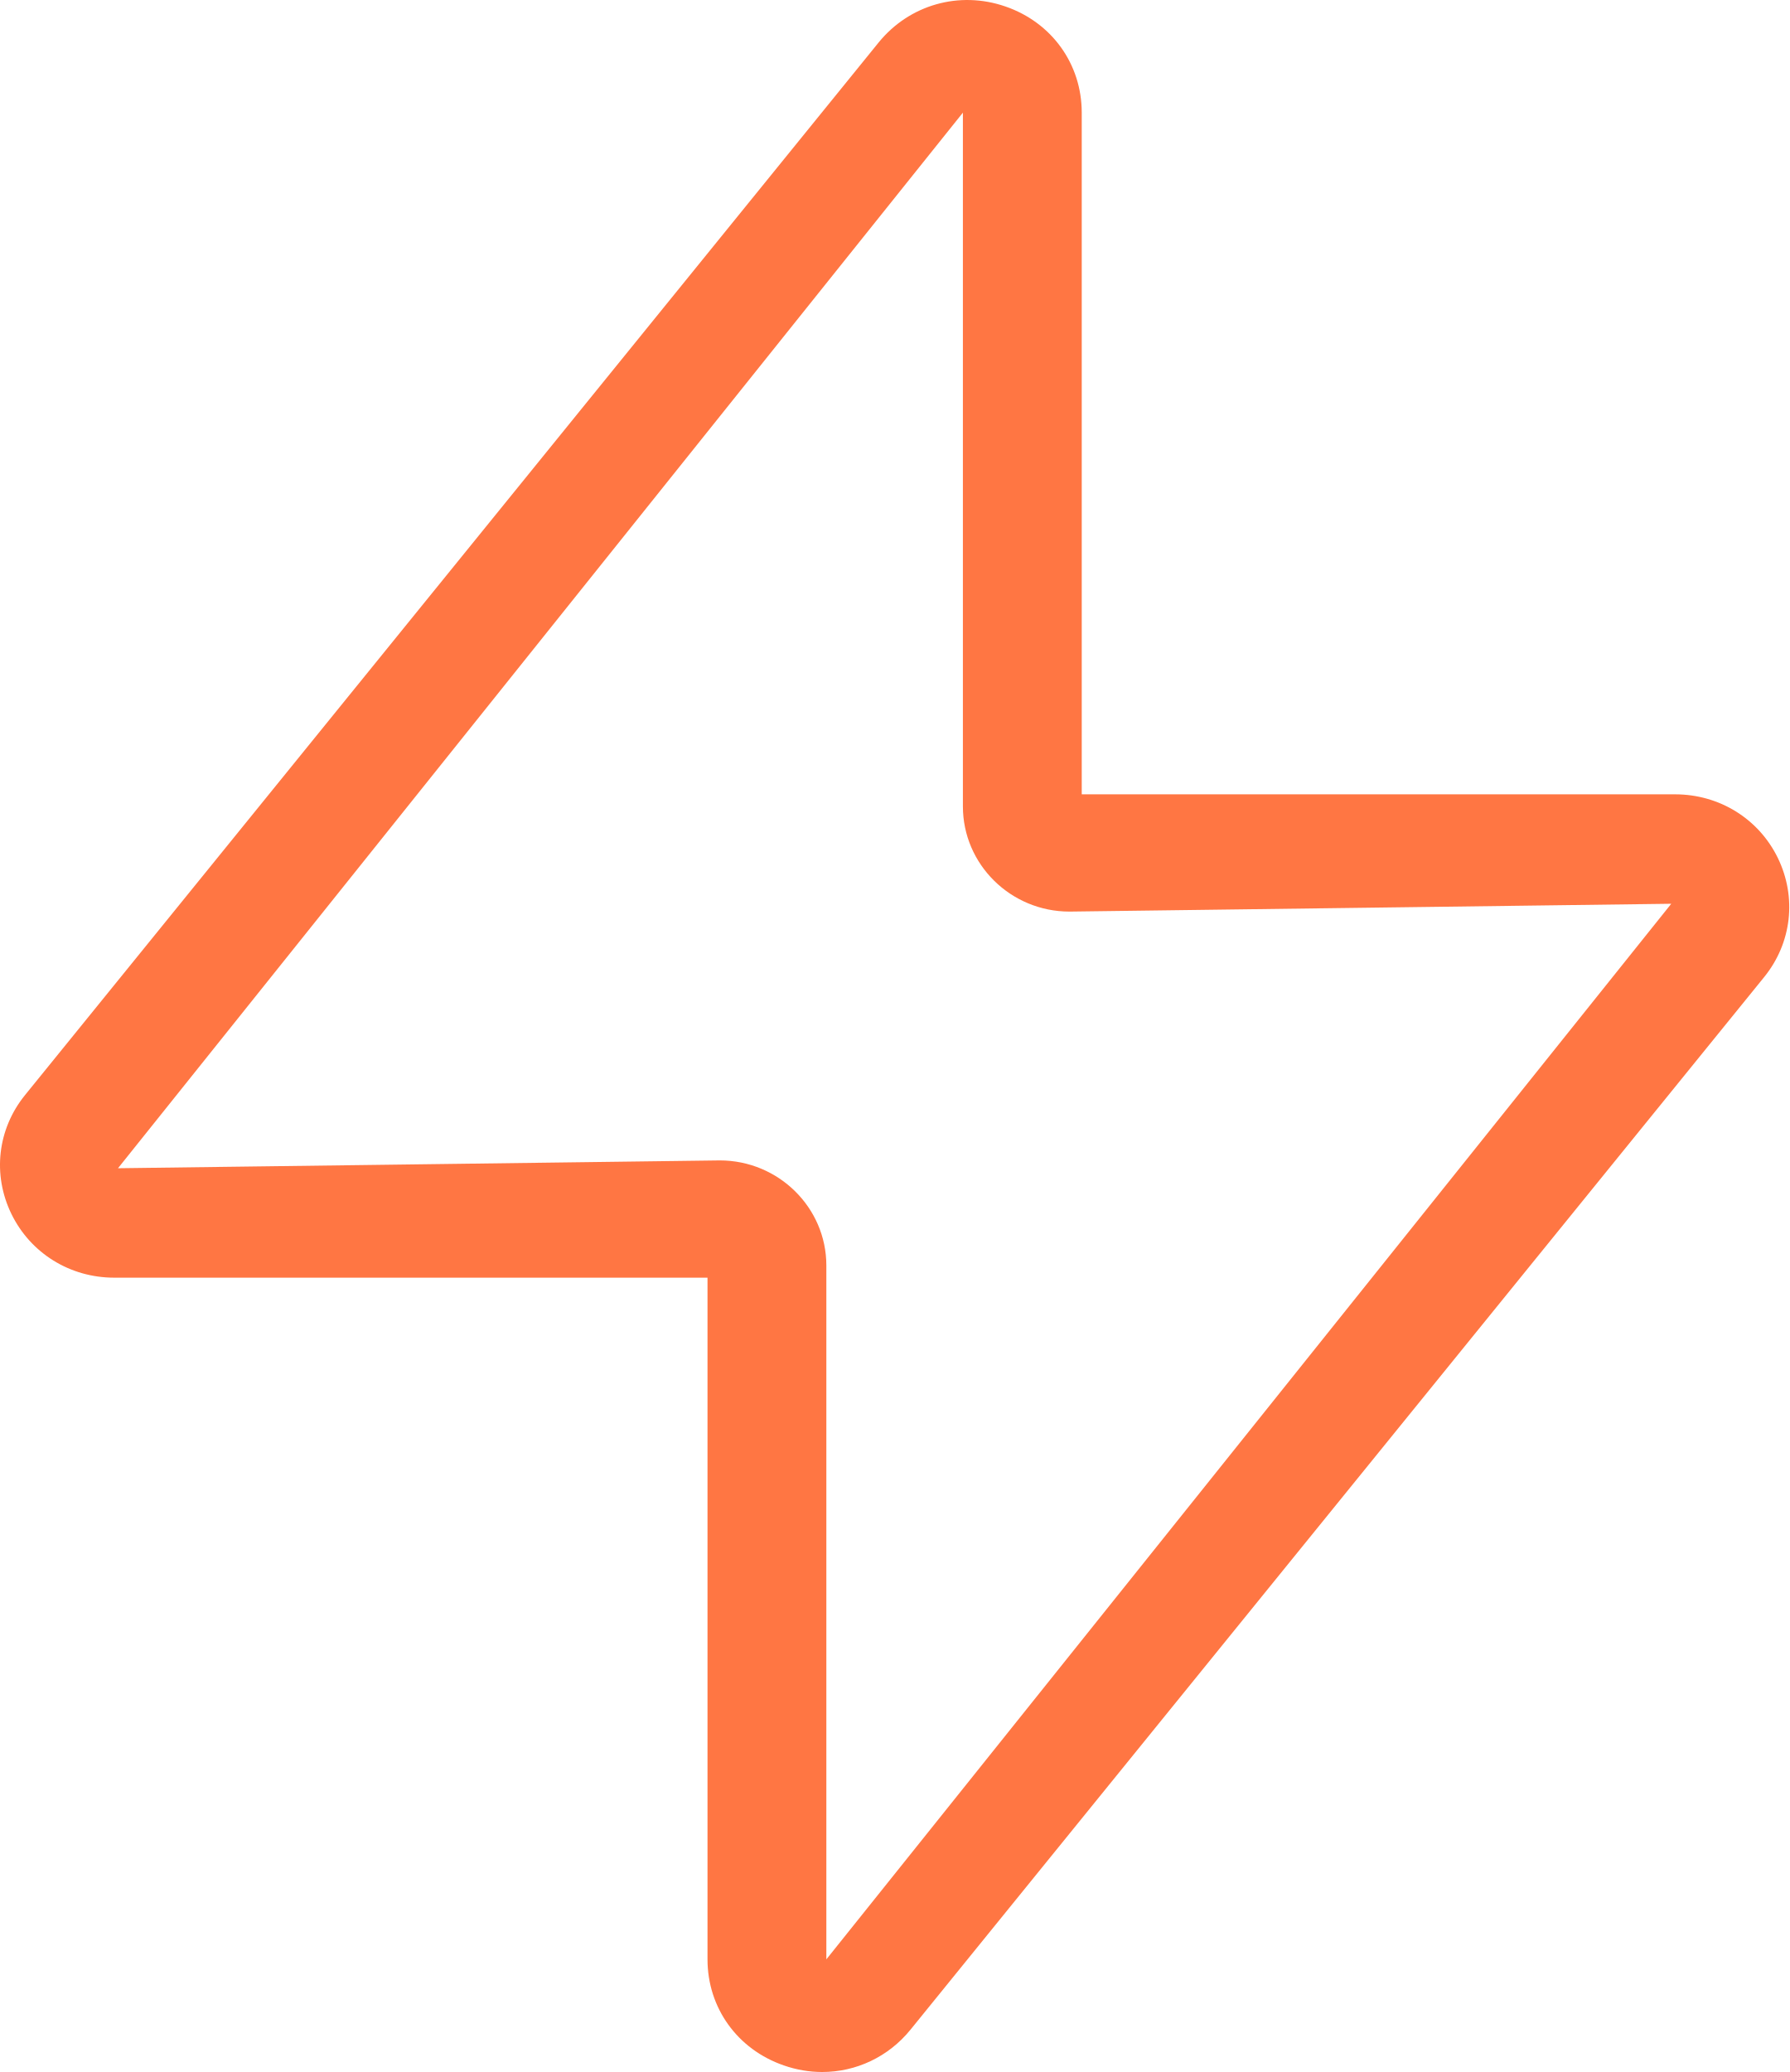
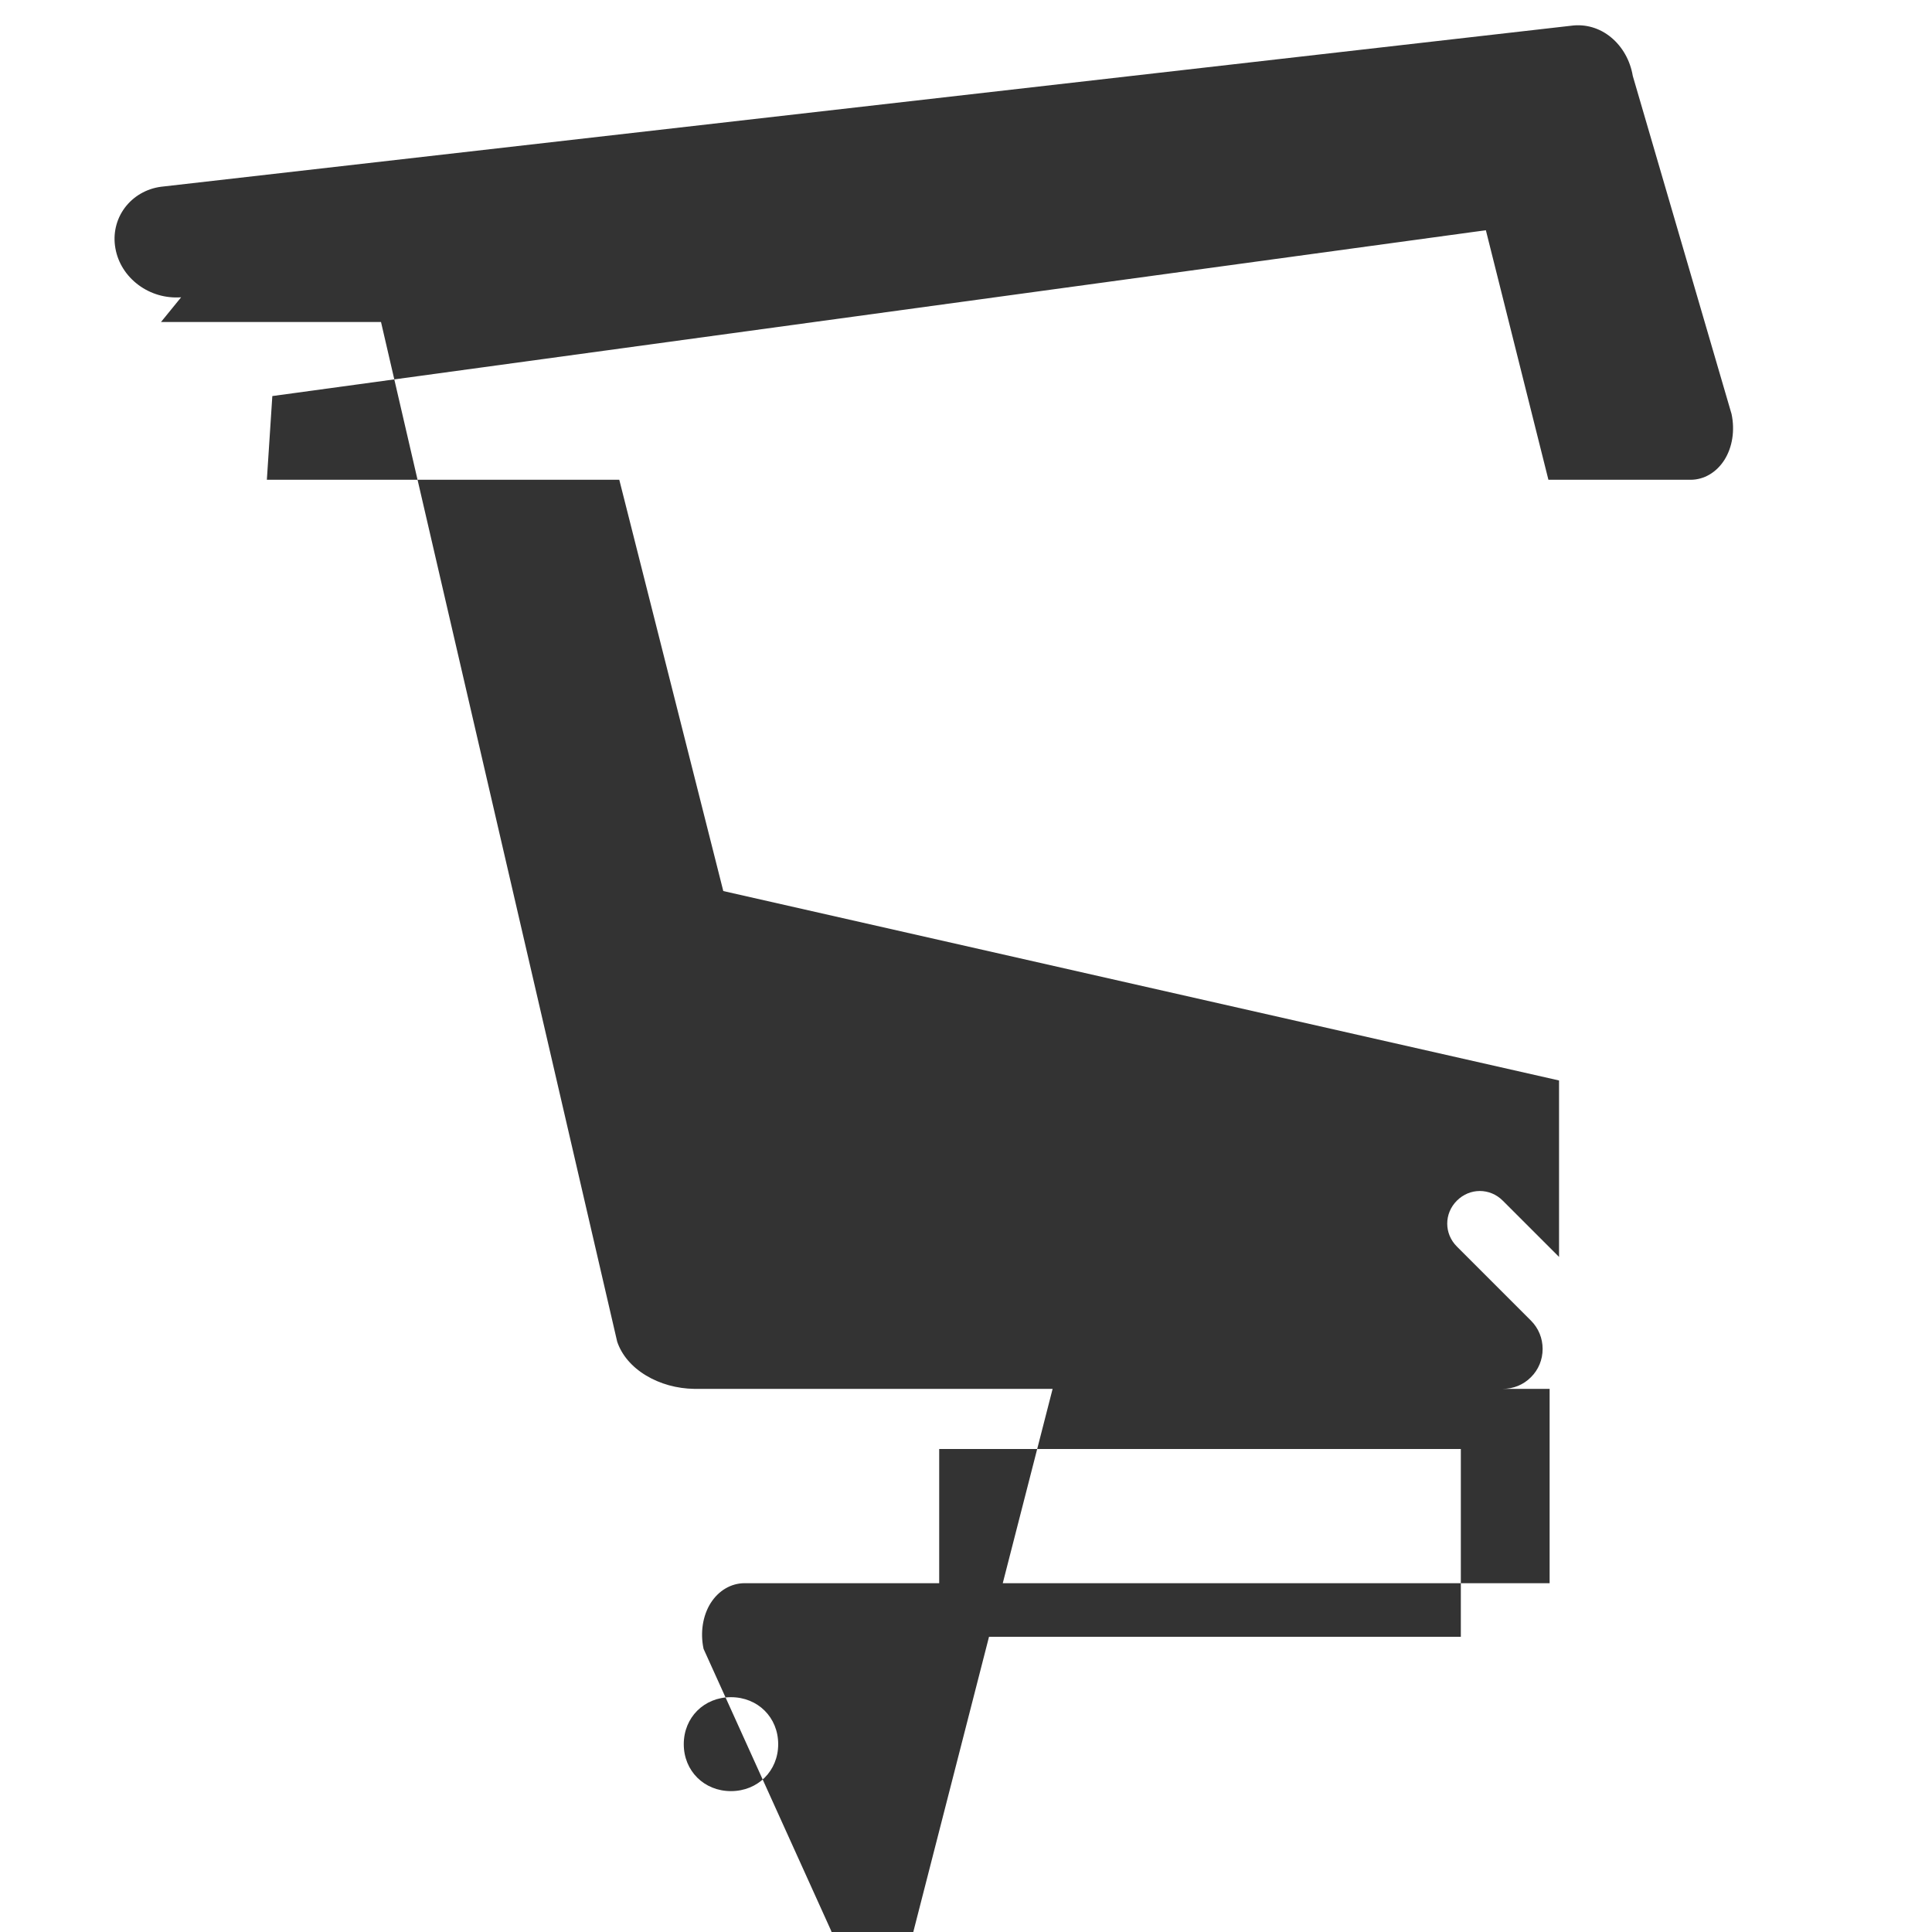
- <svg xmlns="http://www.w3.org/2000/svg" width="19" height="22" viewBox="0 0 19 22" fill="none">
-   <path fill-rule="evenodd" clip-rule="evenodd" d="M8.775 20.804V13.437C8.775 12.822 8.267 12.321 7.643 12.321L1.253 12.404L10.225 1.196V8.562C10.225 9.178 10.733 9.679 11.357 9.679L17.747 9.596L8.775 20.804ZM18.879 9.11C18.676 8.693 18.257 8.434 17.788 8.434H11.487V1.196C11.487 0.681 11.17 0.239 10.677 0.069C10.186 -0.101 9.657 0.05 9.331 0.45L0.266 11.627C-0.027 11.988 -0.082 12.472 0.121 12.889C0.324 13.306 0.743 13.566 1.212 13.566H7.513V20.804C7.513 21.318 7.83 21.76 8.323 21.93C8.457 21.977 8.595 22 8.731 22C9.089 22 9.433 21.841 9.669 21.55L18.734 10.374C19.027 10.012 19.082 9.528 18.879 9.11Z" fill="#FF7643" />
+ <svg xmlns="http://www.w3.org/2000/svg" width="24" height="24" viewBox="0 0 24 24" fill="none">
+   <path d="M2 4H4.733L7.667 16.667C7.723 16.833 7.848 16.98 8.024 17.086C8.199 17.192 8.41 17.25 8.624 17.253H19.25V19.667H9.25C9.083 19.667 8.928 19.757 8.828 19.914C8.729 20.072 8.697 20.282 8.74 20.483L10.324 23.983C10.357 24.096 10.429 24.197 10.525 24.269C10.621 24.342 10.734 24.381 10.85 24.381C11.09 24.381 11.303 24.208 11.351 23.977L13.076 17.253H18.667C18.8 17.253 18.925 17.202 19.018 17.108C19.112 17.015 19.163 16.89 19.163 16.757C19.163 16.624 19.112 16.499 19.018 16.405L18.098 15.485C17.938 15.325 17.938 15.075 18.098 14.915C18.258 14.755 18.508 14.755 18.668 14.915L19.367 15.614V13.422L8.985 11.069L7.693 5.96H21C21.167 5.96 21.322 5.87 21.422 5.712C21.521 5.555 21.553 5.345 21.51 5.143L20.283 0.943C20.251 0.752 20.155 0.581 20.013 0.464C19.872 0.347 19.694 0.295 19.515 0.32L2 2.32C1.818 2.344 1.655 2.439 1.548 2.584C1.442 2.728 1.401 2.909 1.434 3.087C1.466 3.266 1.568 3.427 1.72 3.54C1.872 3.653 2.059 3.707 2.25 3.693L2 4ZM9.667 21.667C9.667 21.999 9.414 22.25 9.08 22.25C8.747 22.25 8.494 21.999 8.494 21.667C8.494 21.334 8.747 21.083 9.08 21.083C9.414 21.083 9.667 21.334 9.667 21.667ZM18.147 18H11.667V20.333H18.147L18.147 18ZM3.383 4.92L18.458 2.86L19.235 5.96H3.315L3.383 4.92Z" fill="#333333" />
</svg>
